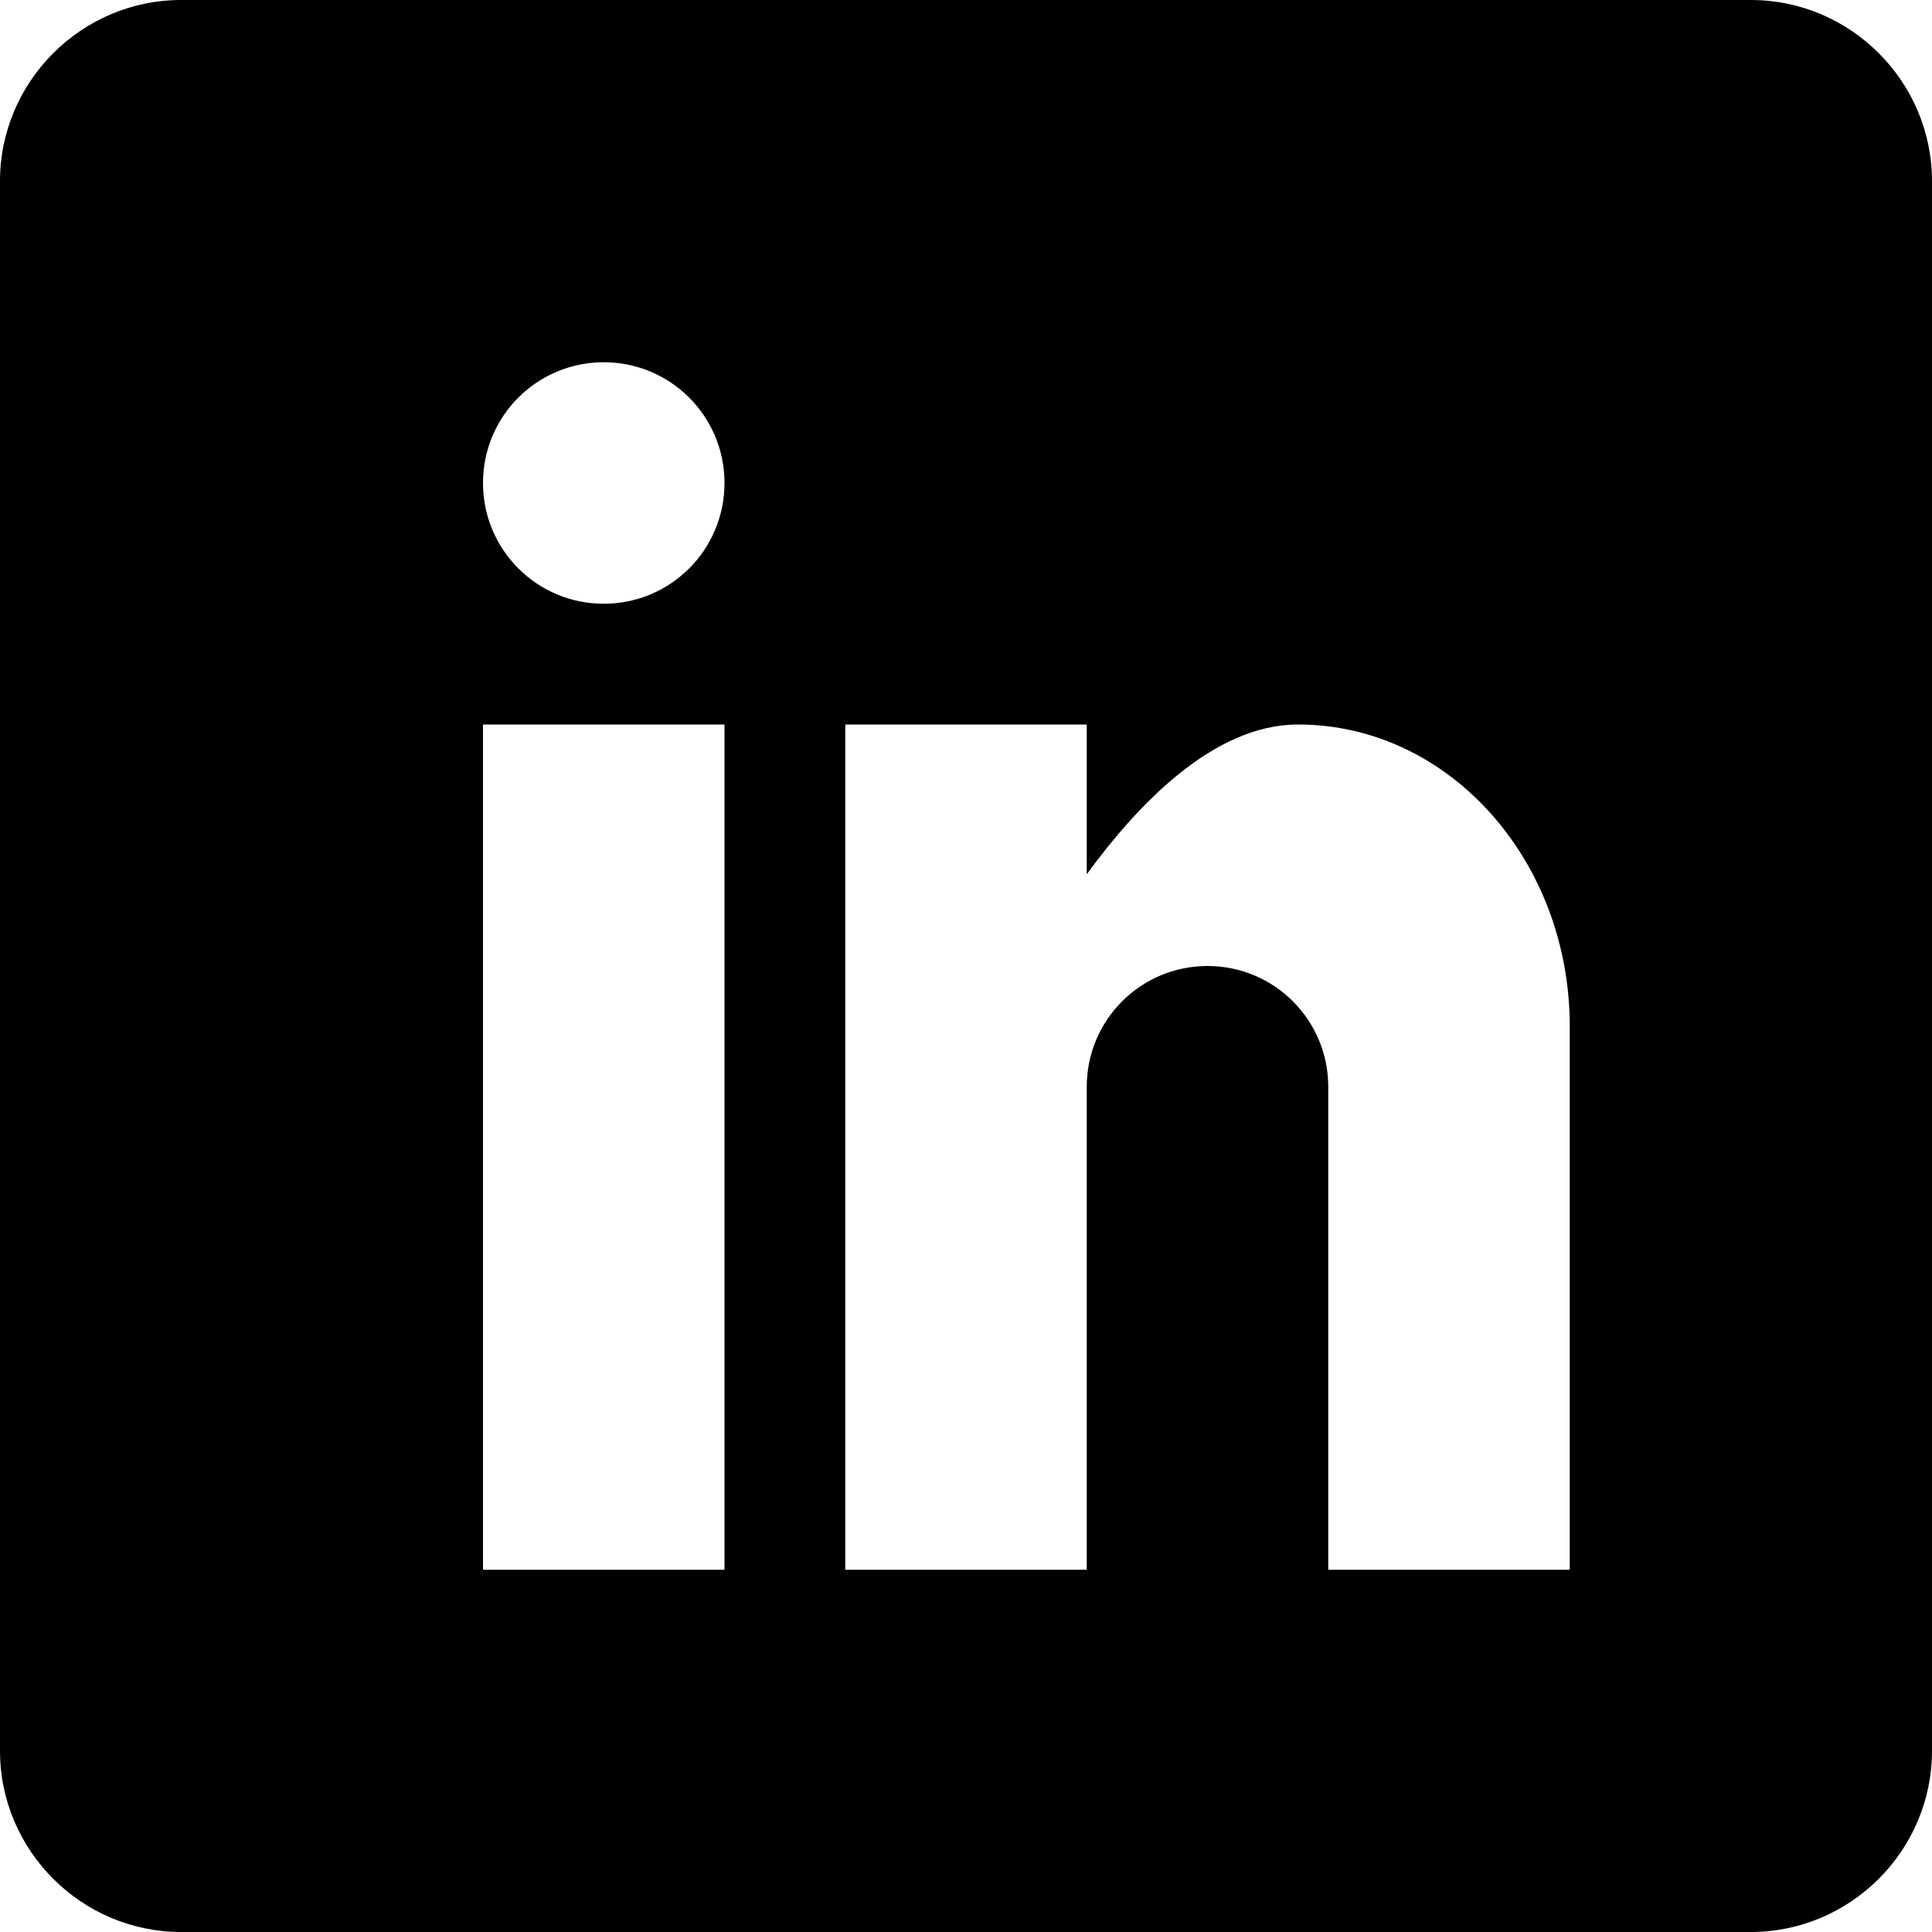
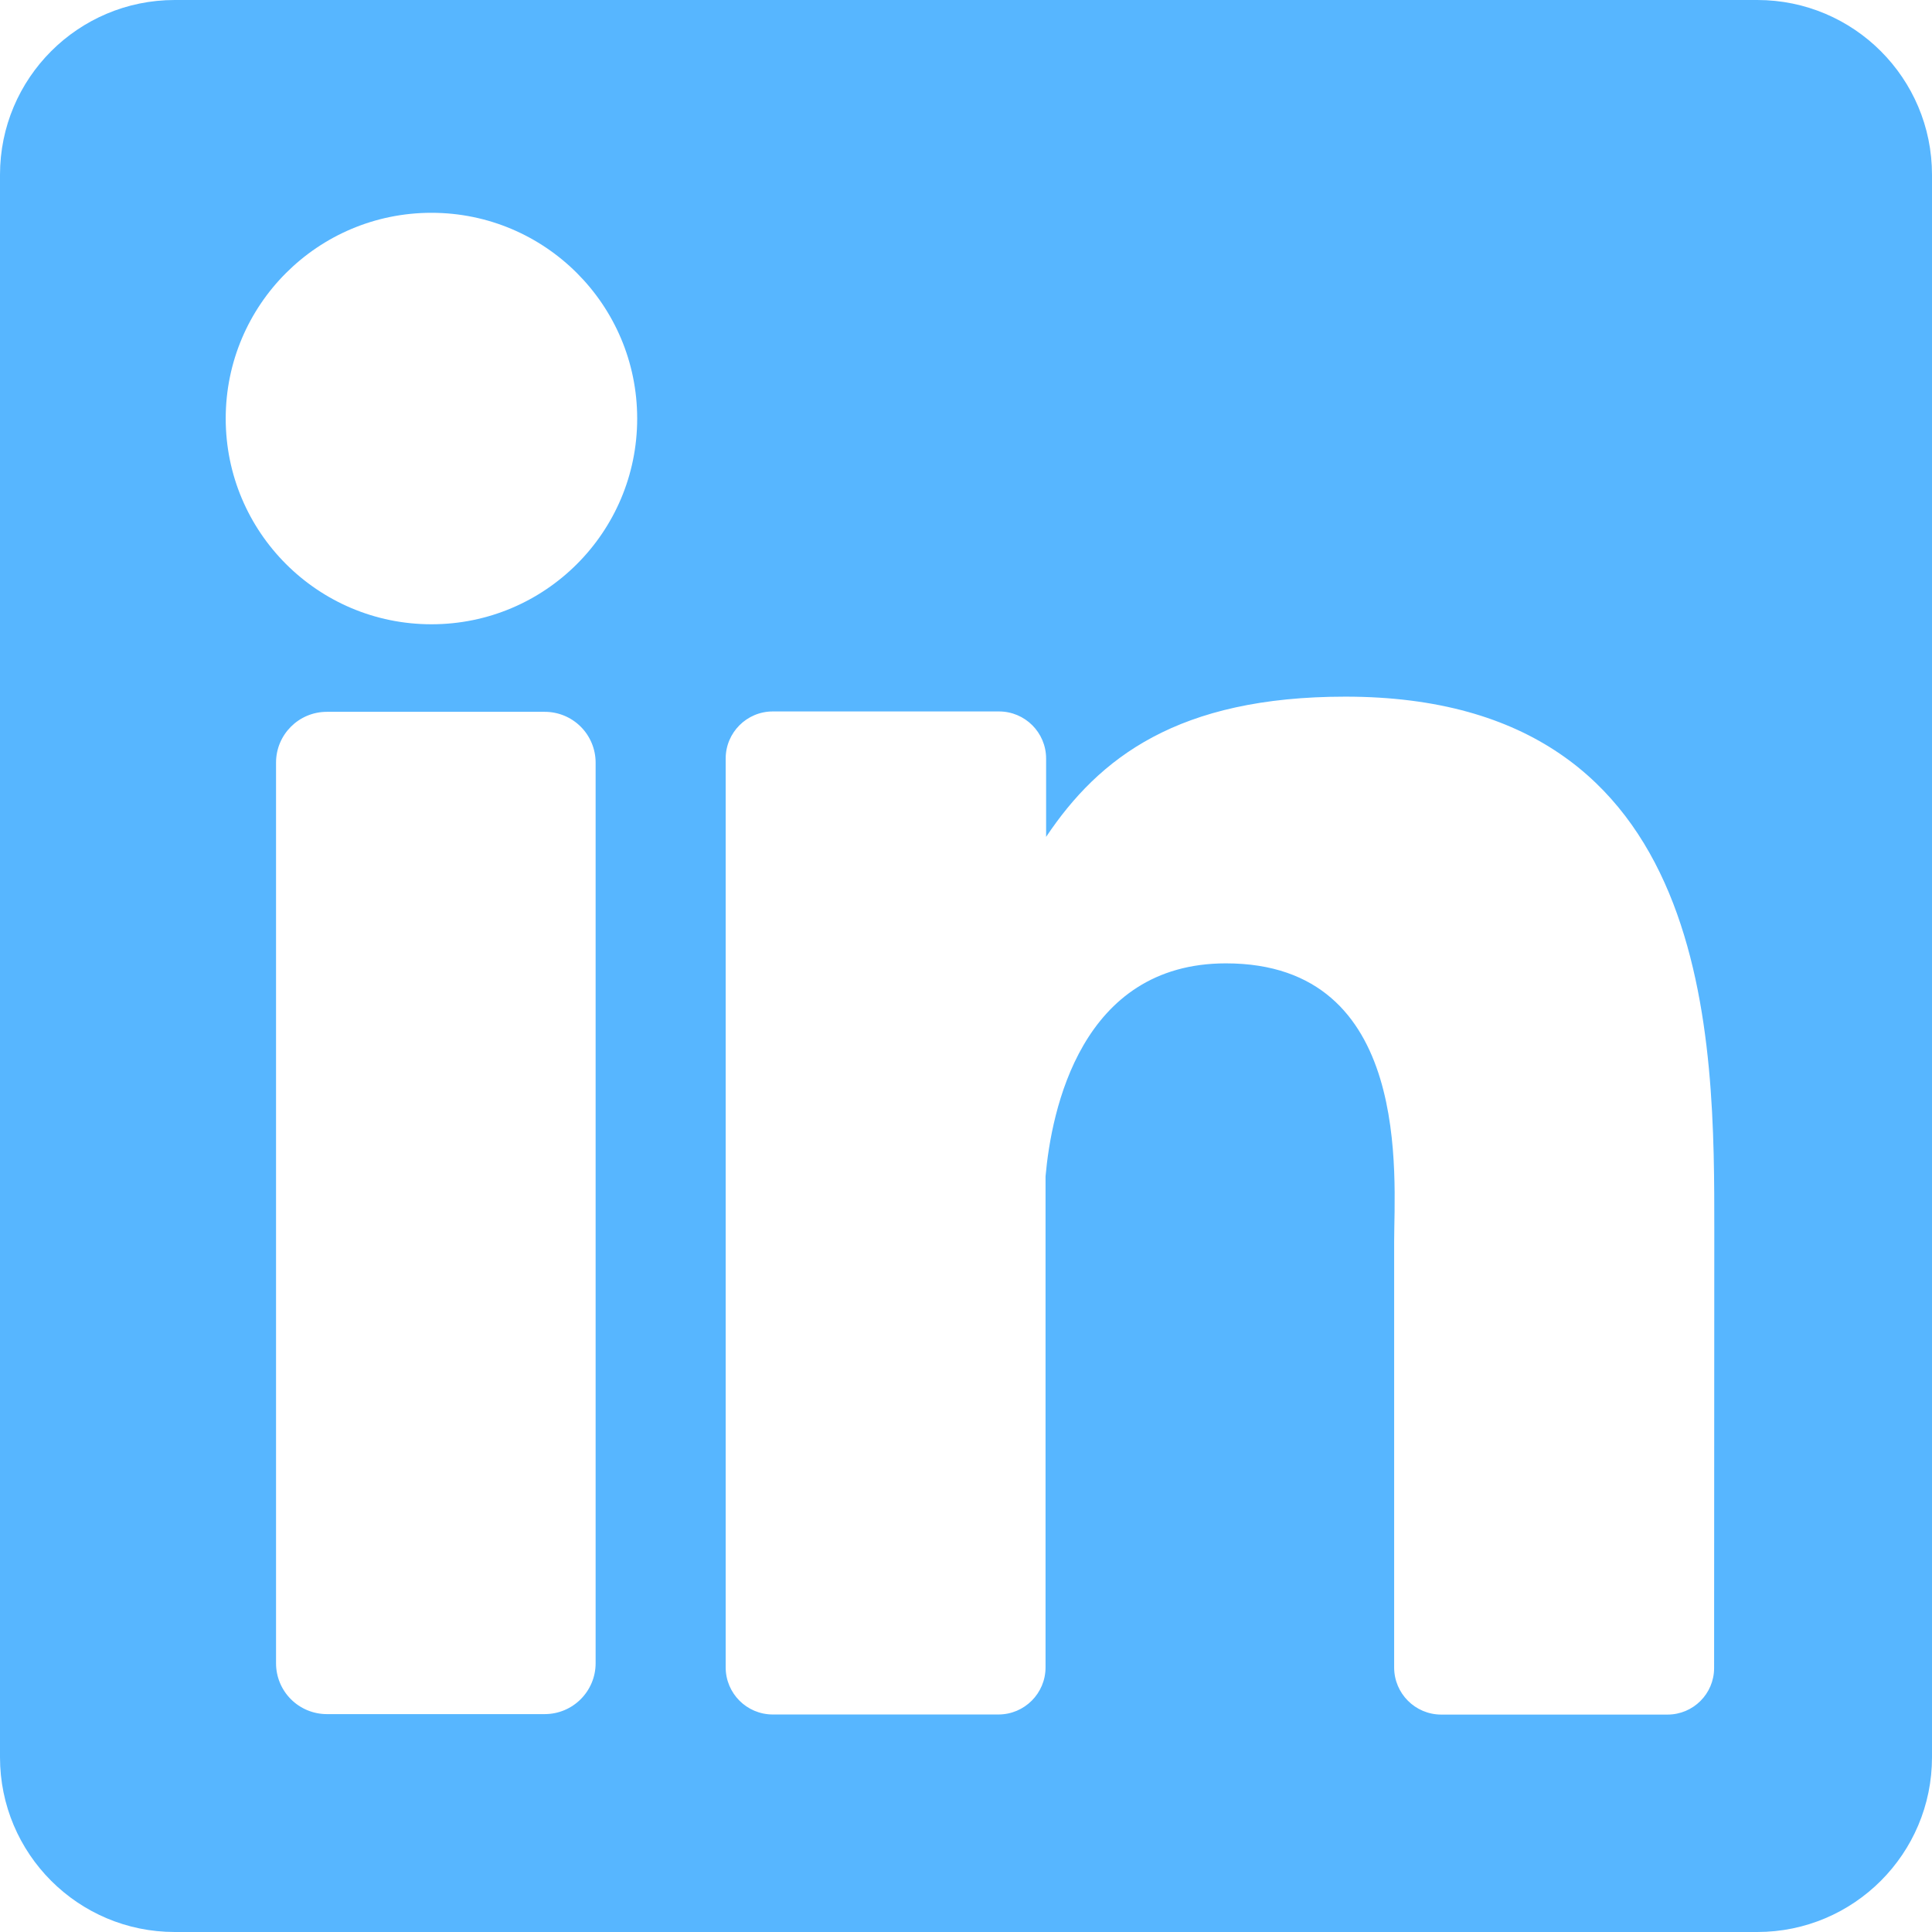
- <svg xmlns="http://www.w3.org/2000/svg" version="1.1" width="32" height="32" viewBox="0 0 32 32">
-   <path d="M29 0h-26c-1.65 0-3 1.35-3 3v26c0 1.65 1.35 3 3 3h26c1.65 0 3-1.35 3-3v-26c0-1.65-1.35-3-3-3zM12 26h-4v-14h4v14zM10 10c-1.106 0-2-0.894-2-2s0.894-2 2-2c1.106 0 2 0.894 2 2s-0.894 2-2 2zM26 26h-4v-8c0-1.106-0.894-2-2-2s-2 0.894-2 2v8h-4v-14h4v2.481c0.825-1.131 2.087-2.481 3.5-2.481 2.488 0 4.5 2.238 4.5 5v9z" />
+ <svg xmlns="http://www.w3.org/2000/svg" viewBox="0 0 205 205">
+   <defs>
+     <style>.cls-1{fill:#57b6ff;}</style>
+   </defs>
+   <g id="Capa_2" data-name="Capa 2">
+     <g id="Capa_1-2" data-name="Capa 1">
+       <path class="cls-1" d="M186.46,0H18.54A18.54,18.54,0,0,0,0,18.54V186.46A18.54,18.54,0,0,0,18.54,205H186.46A18.54,18.54,0,0,0,205,186.46V18.54A18.54,18.54,0,0,0,186.46,0ZM63.2,176.48a5.4,5.4,0,0,1-5.4,5.4H34.68a5.39,5.39,0,0,1-5.39-5.4V80.92a5.39,5.39,0,0,1,5.39-5.39H57.8a5.39,5.39,0,0,1,5.4,5.39ZM45.78,66.24A21.83,21.83,0,1,1,67.61,44.42,21.82,21.82,0,0,1,45.78,66.24ZM181.88,177a4.94,4.94,0,0,1-4.95,4.93h-24a5,5,0,0,1-5-5V131.75c0-6.74,2-29.53-17.85-29.53-15.39,0-18.52,15.6-19.14,22.6v52.1a5,5,0,0,1-5,5H82a5,5,0,0,1-5-5V80.49a5,5,0,0,1,5-5h24a5,5,0,0,1,5,5V88.8c5.62-8.4,14-14.88,31.75-14.88,39.38,0,39.15,36.62,39.15,56.75Z" />
+     </g>
+   </g>
</svg>
